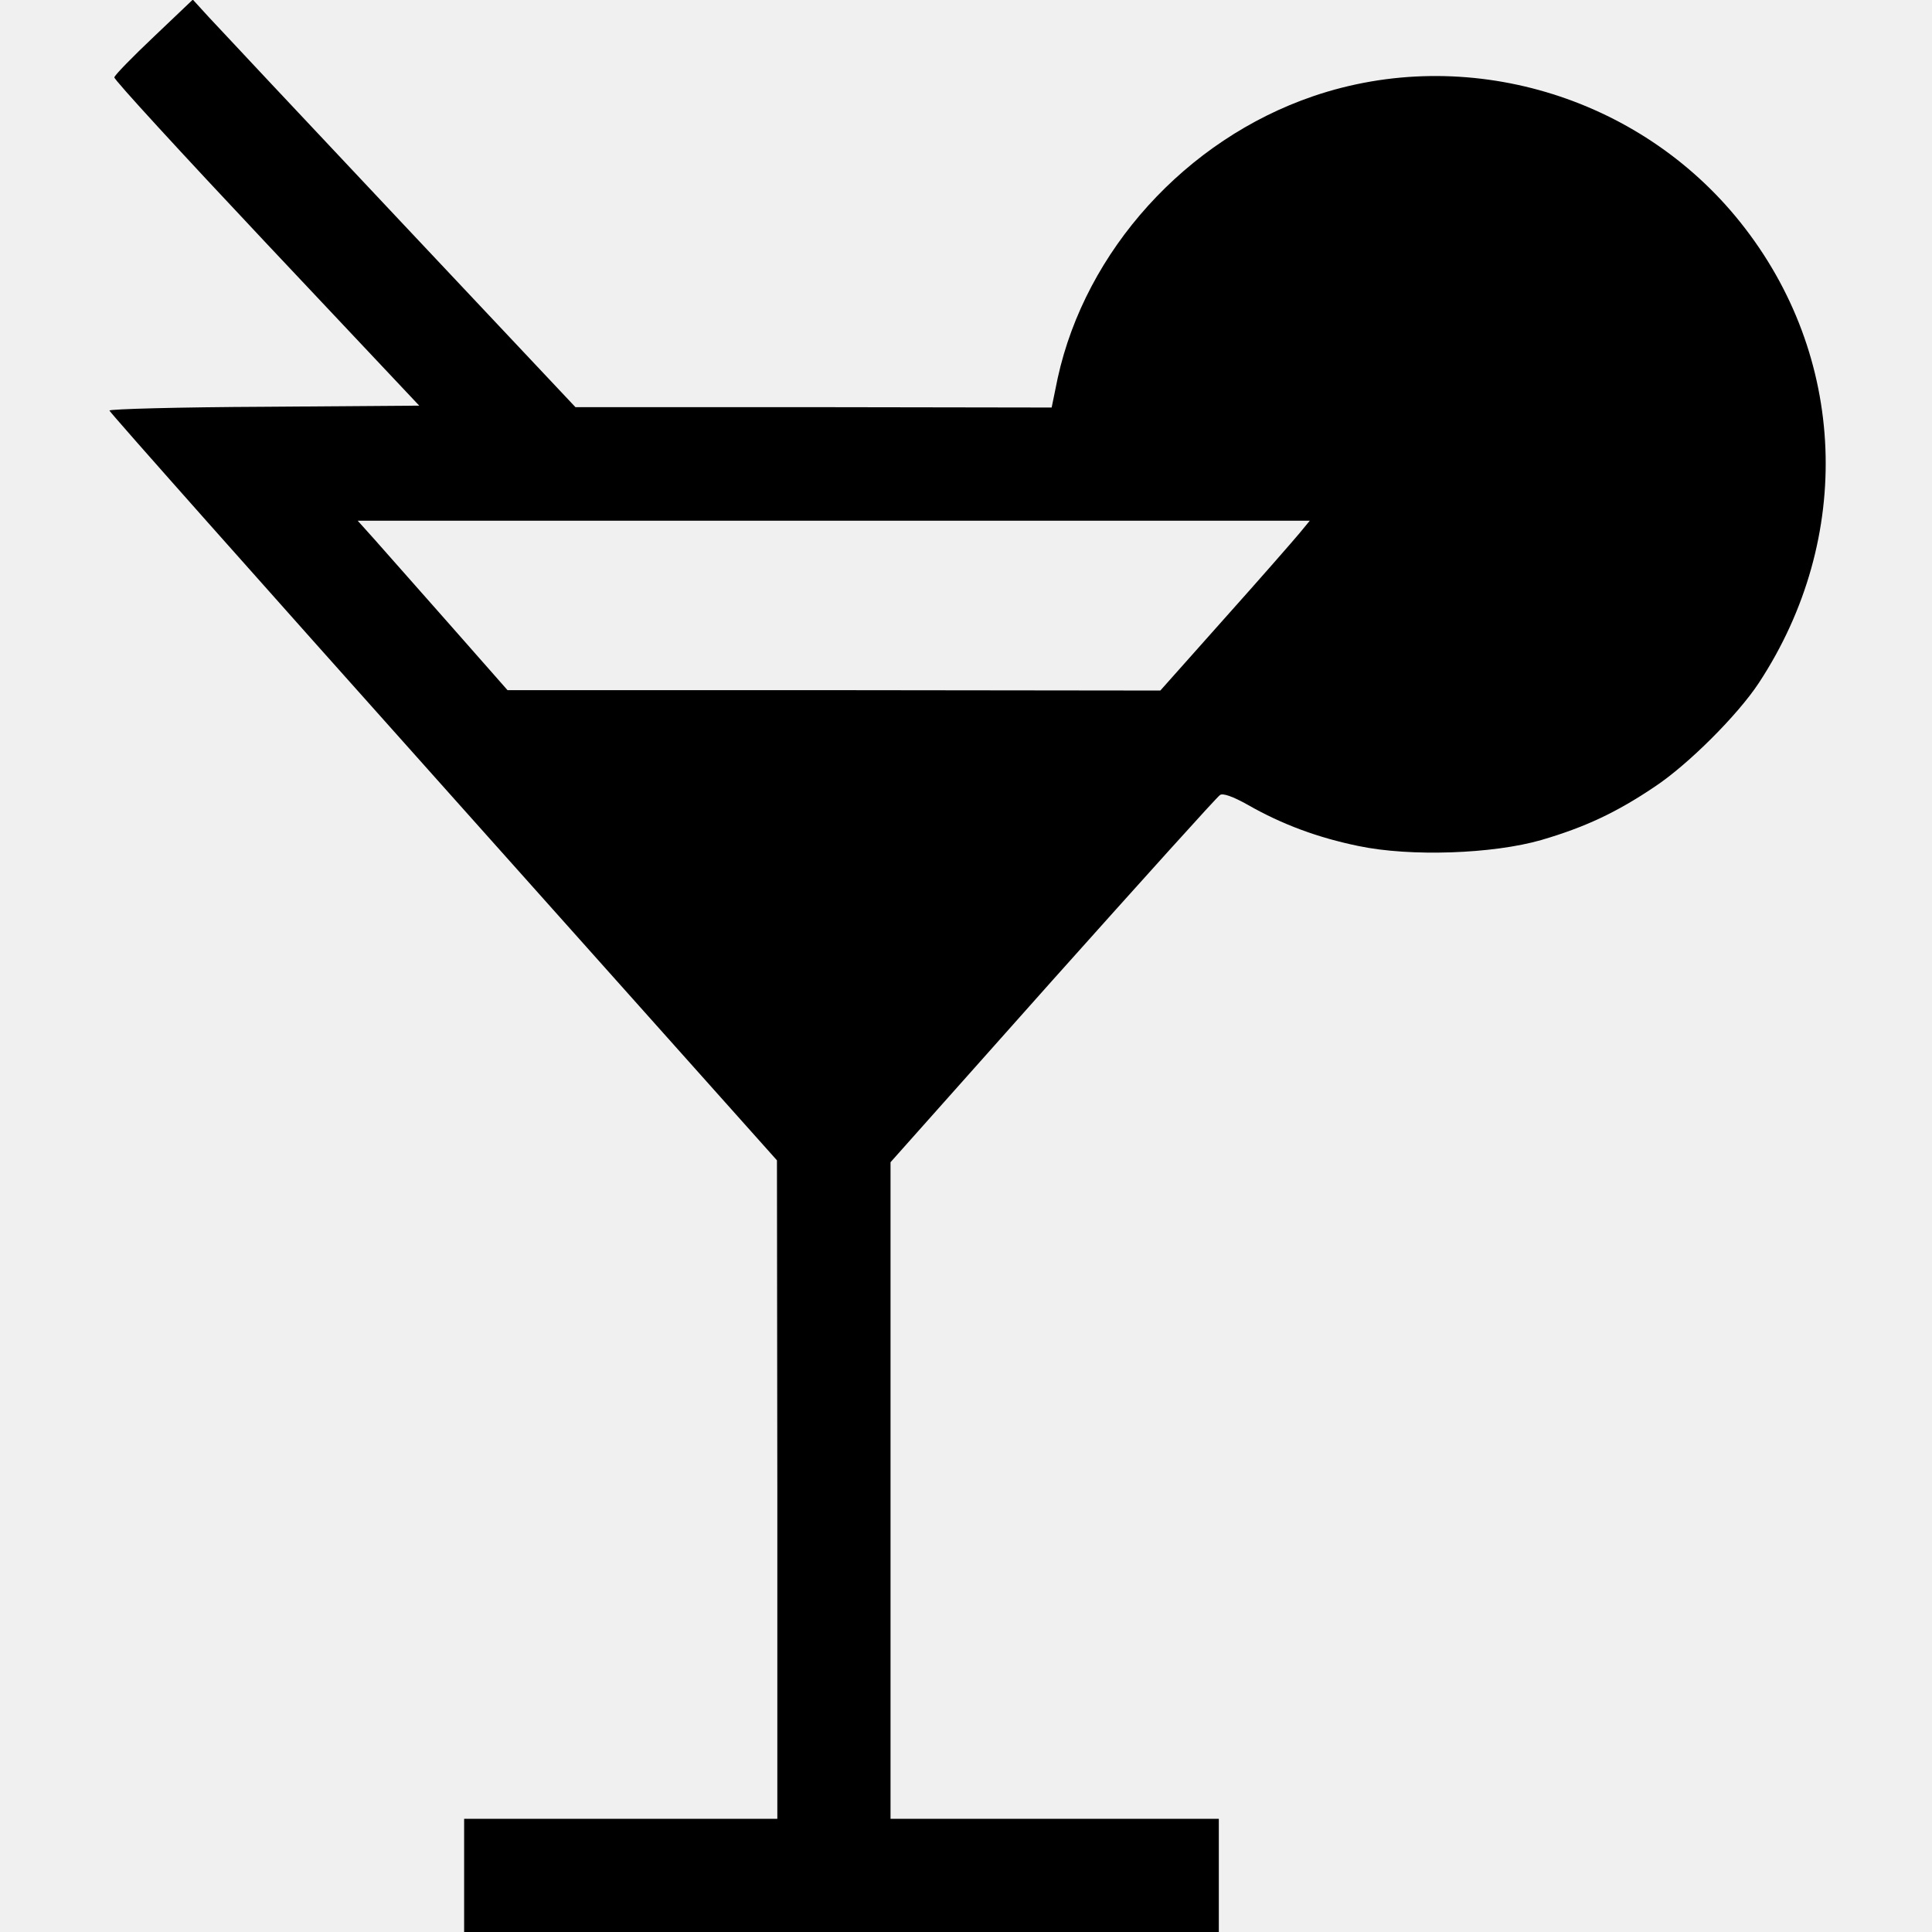
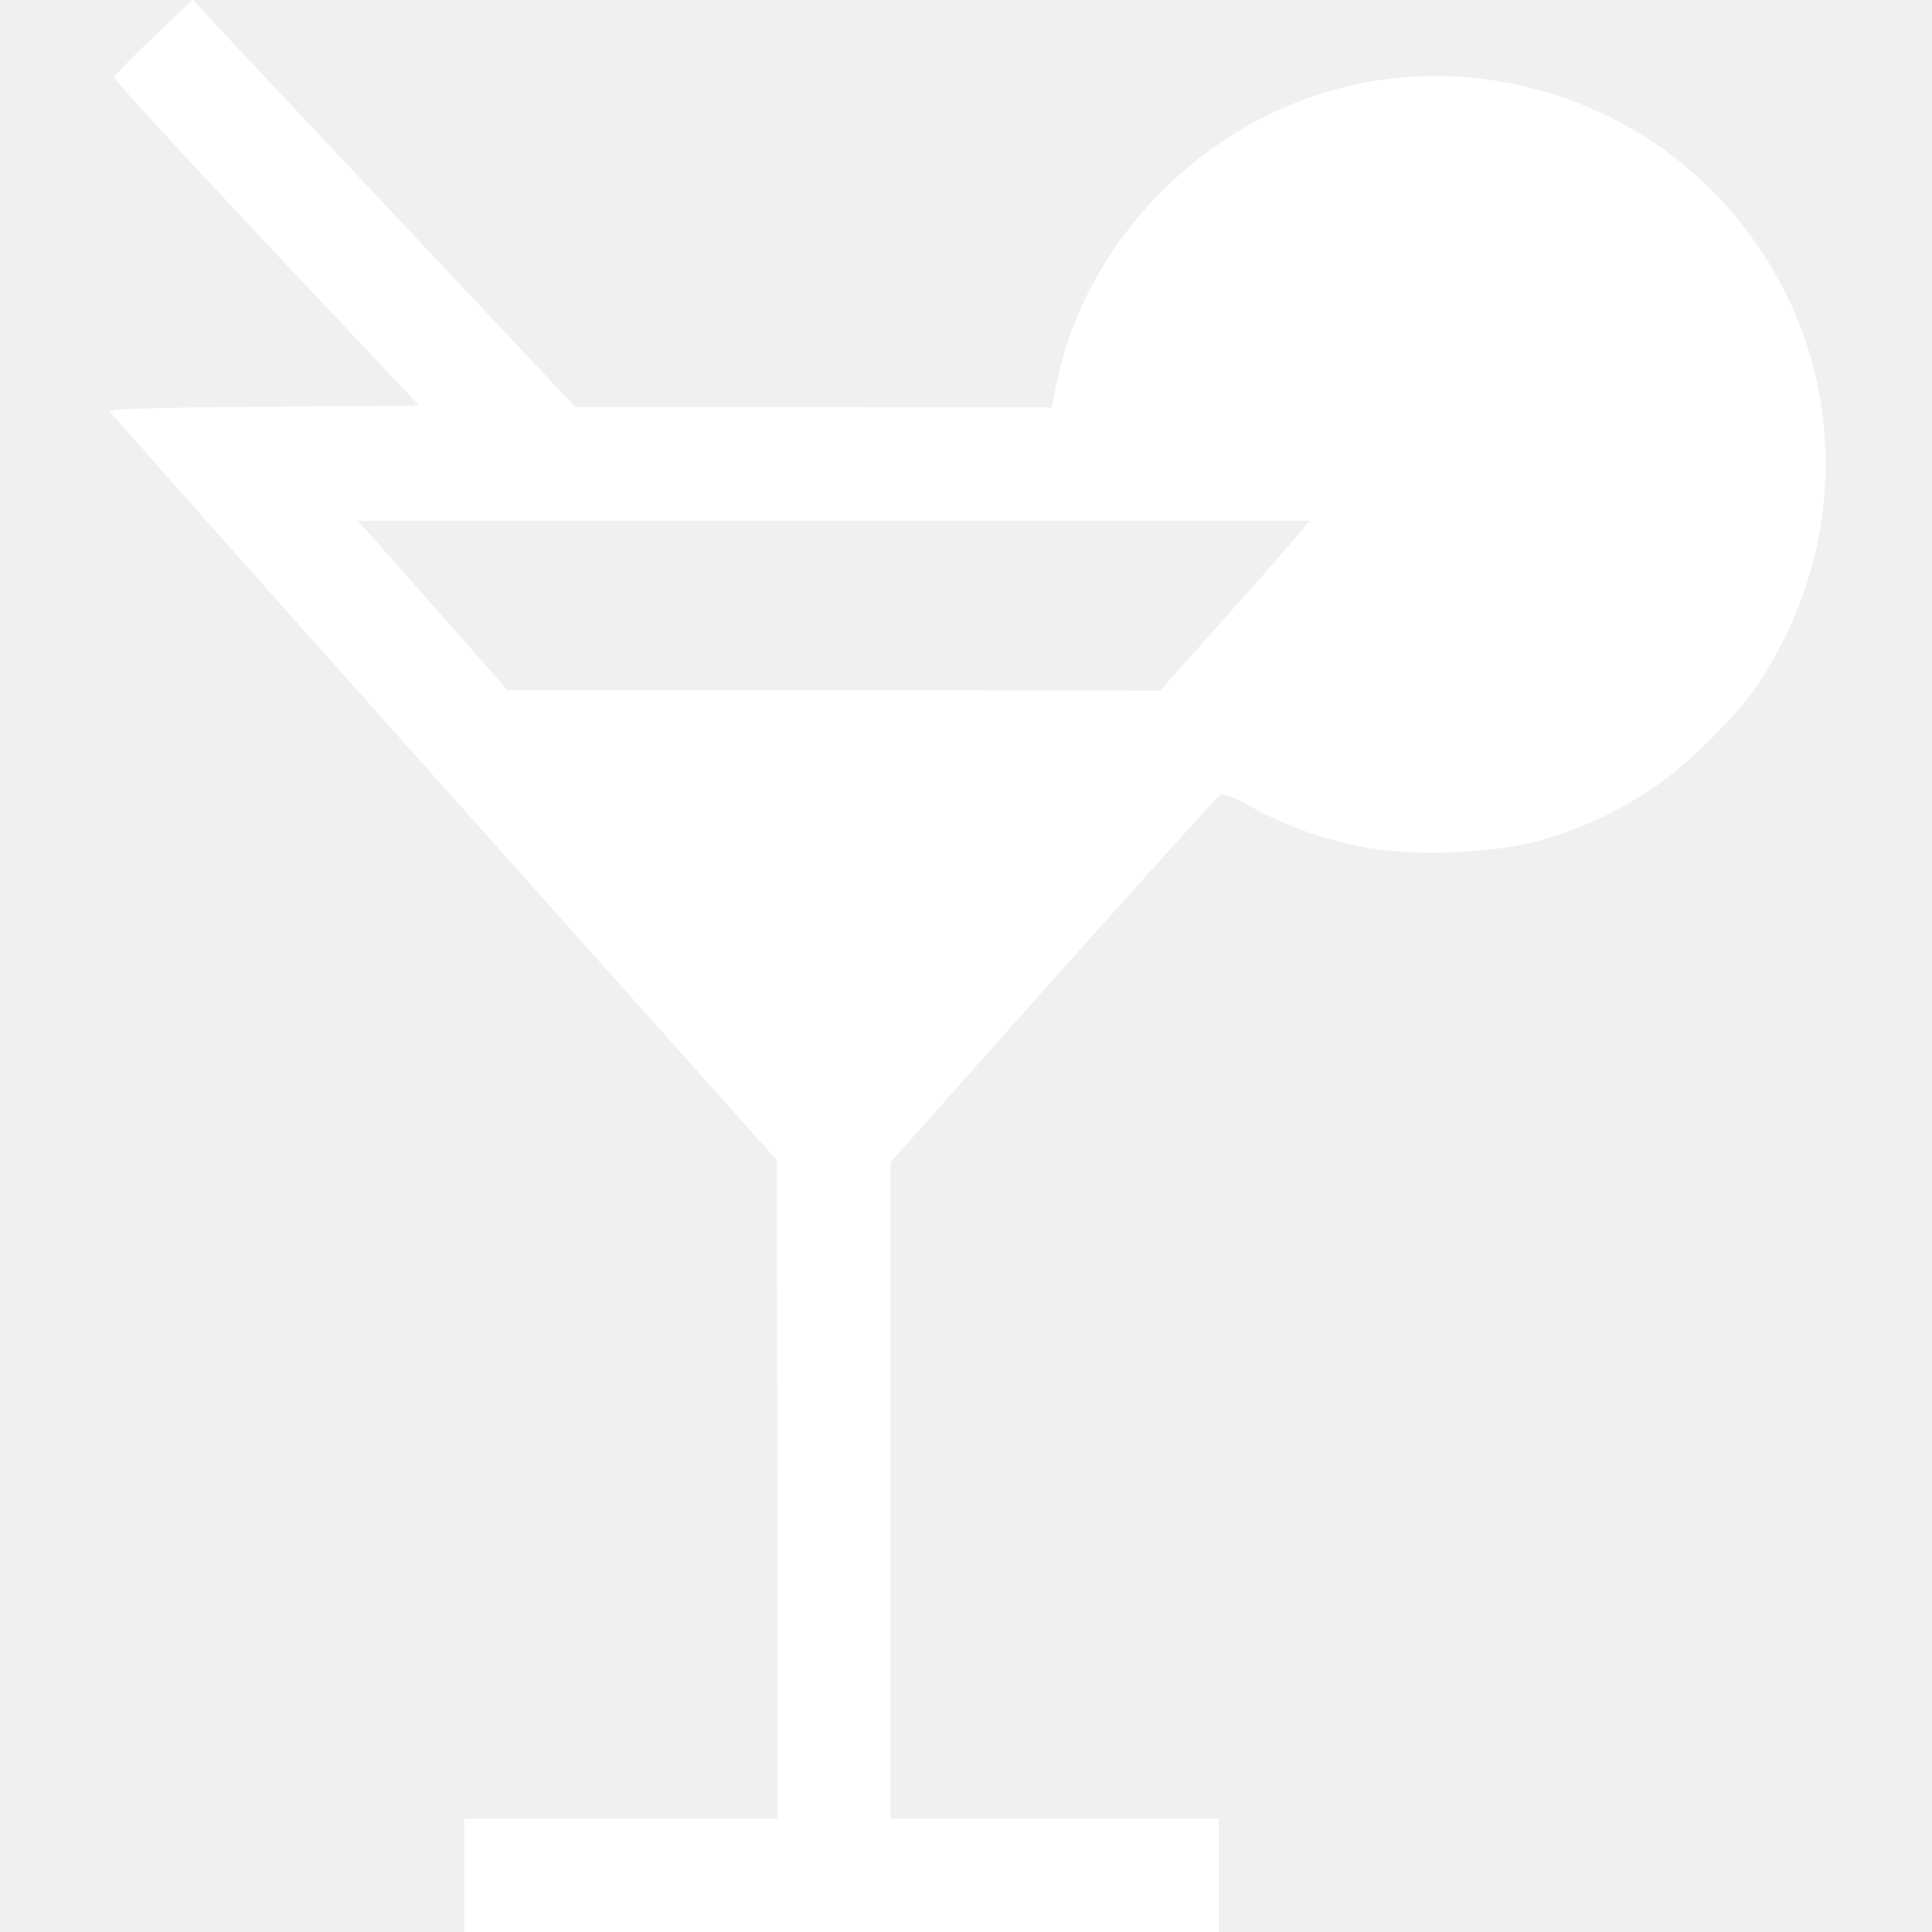
<svg xmlns="http://www.w3.org/2000/svg" version="1.0" width="512pt" height="512pt" viewBox="0 0 512 512" preserveAspectRatio="xMidYMid meet">
-   <g transform="translate(0,512) scale(0.1,-0.1)" fill="#000000" stroke="none">
+   <g transform="translate(0,512) scale(0.1,-0.1)" fill="#FFFFFF" stroke="none">
    <path d="M408 5023 c-57 -54 -104 -102 -105 -108 -2 -5 180 -203 403 -440 l405 -430 -410 -3 c-226 -1 -411 -6 -411 -10 0 -4 398 -452 885 -997 l884 -990 1 -872 0 -873 -415 0 -415 0 0 -150 0 -150 1000 0 1000 0 0 150 0 150 -435 0 -435 0 0 870 0 870 430 483 c237 265 436 486 443 490 7 6 35 -4 74 -26 91 -52 186 -87 293 -109 138 -29 357 -21 485 16 116 34 199 73 300 141 89 59 220 190 276 275 253 385 234 867 -49 1221 -269 337 -728 472 -1132 334 -337 -115 -603 -409 -677 -747 l-16 -78 -631 1 -631 0 -465 494 c-256 272 -484 515 -507 540 l-42 46 -103 -98z m3035 -1317 c-15 -18 -104 -120 -198 -225 l-170 -191 -865 1 -865 0 -155 176 c-85 96 -174 197 -198 224 l-44 49 1262 0 1261 0 -28 -34z" />
  </g>
</svg>
